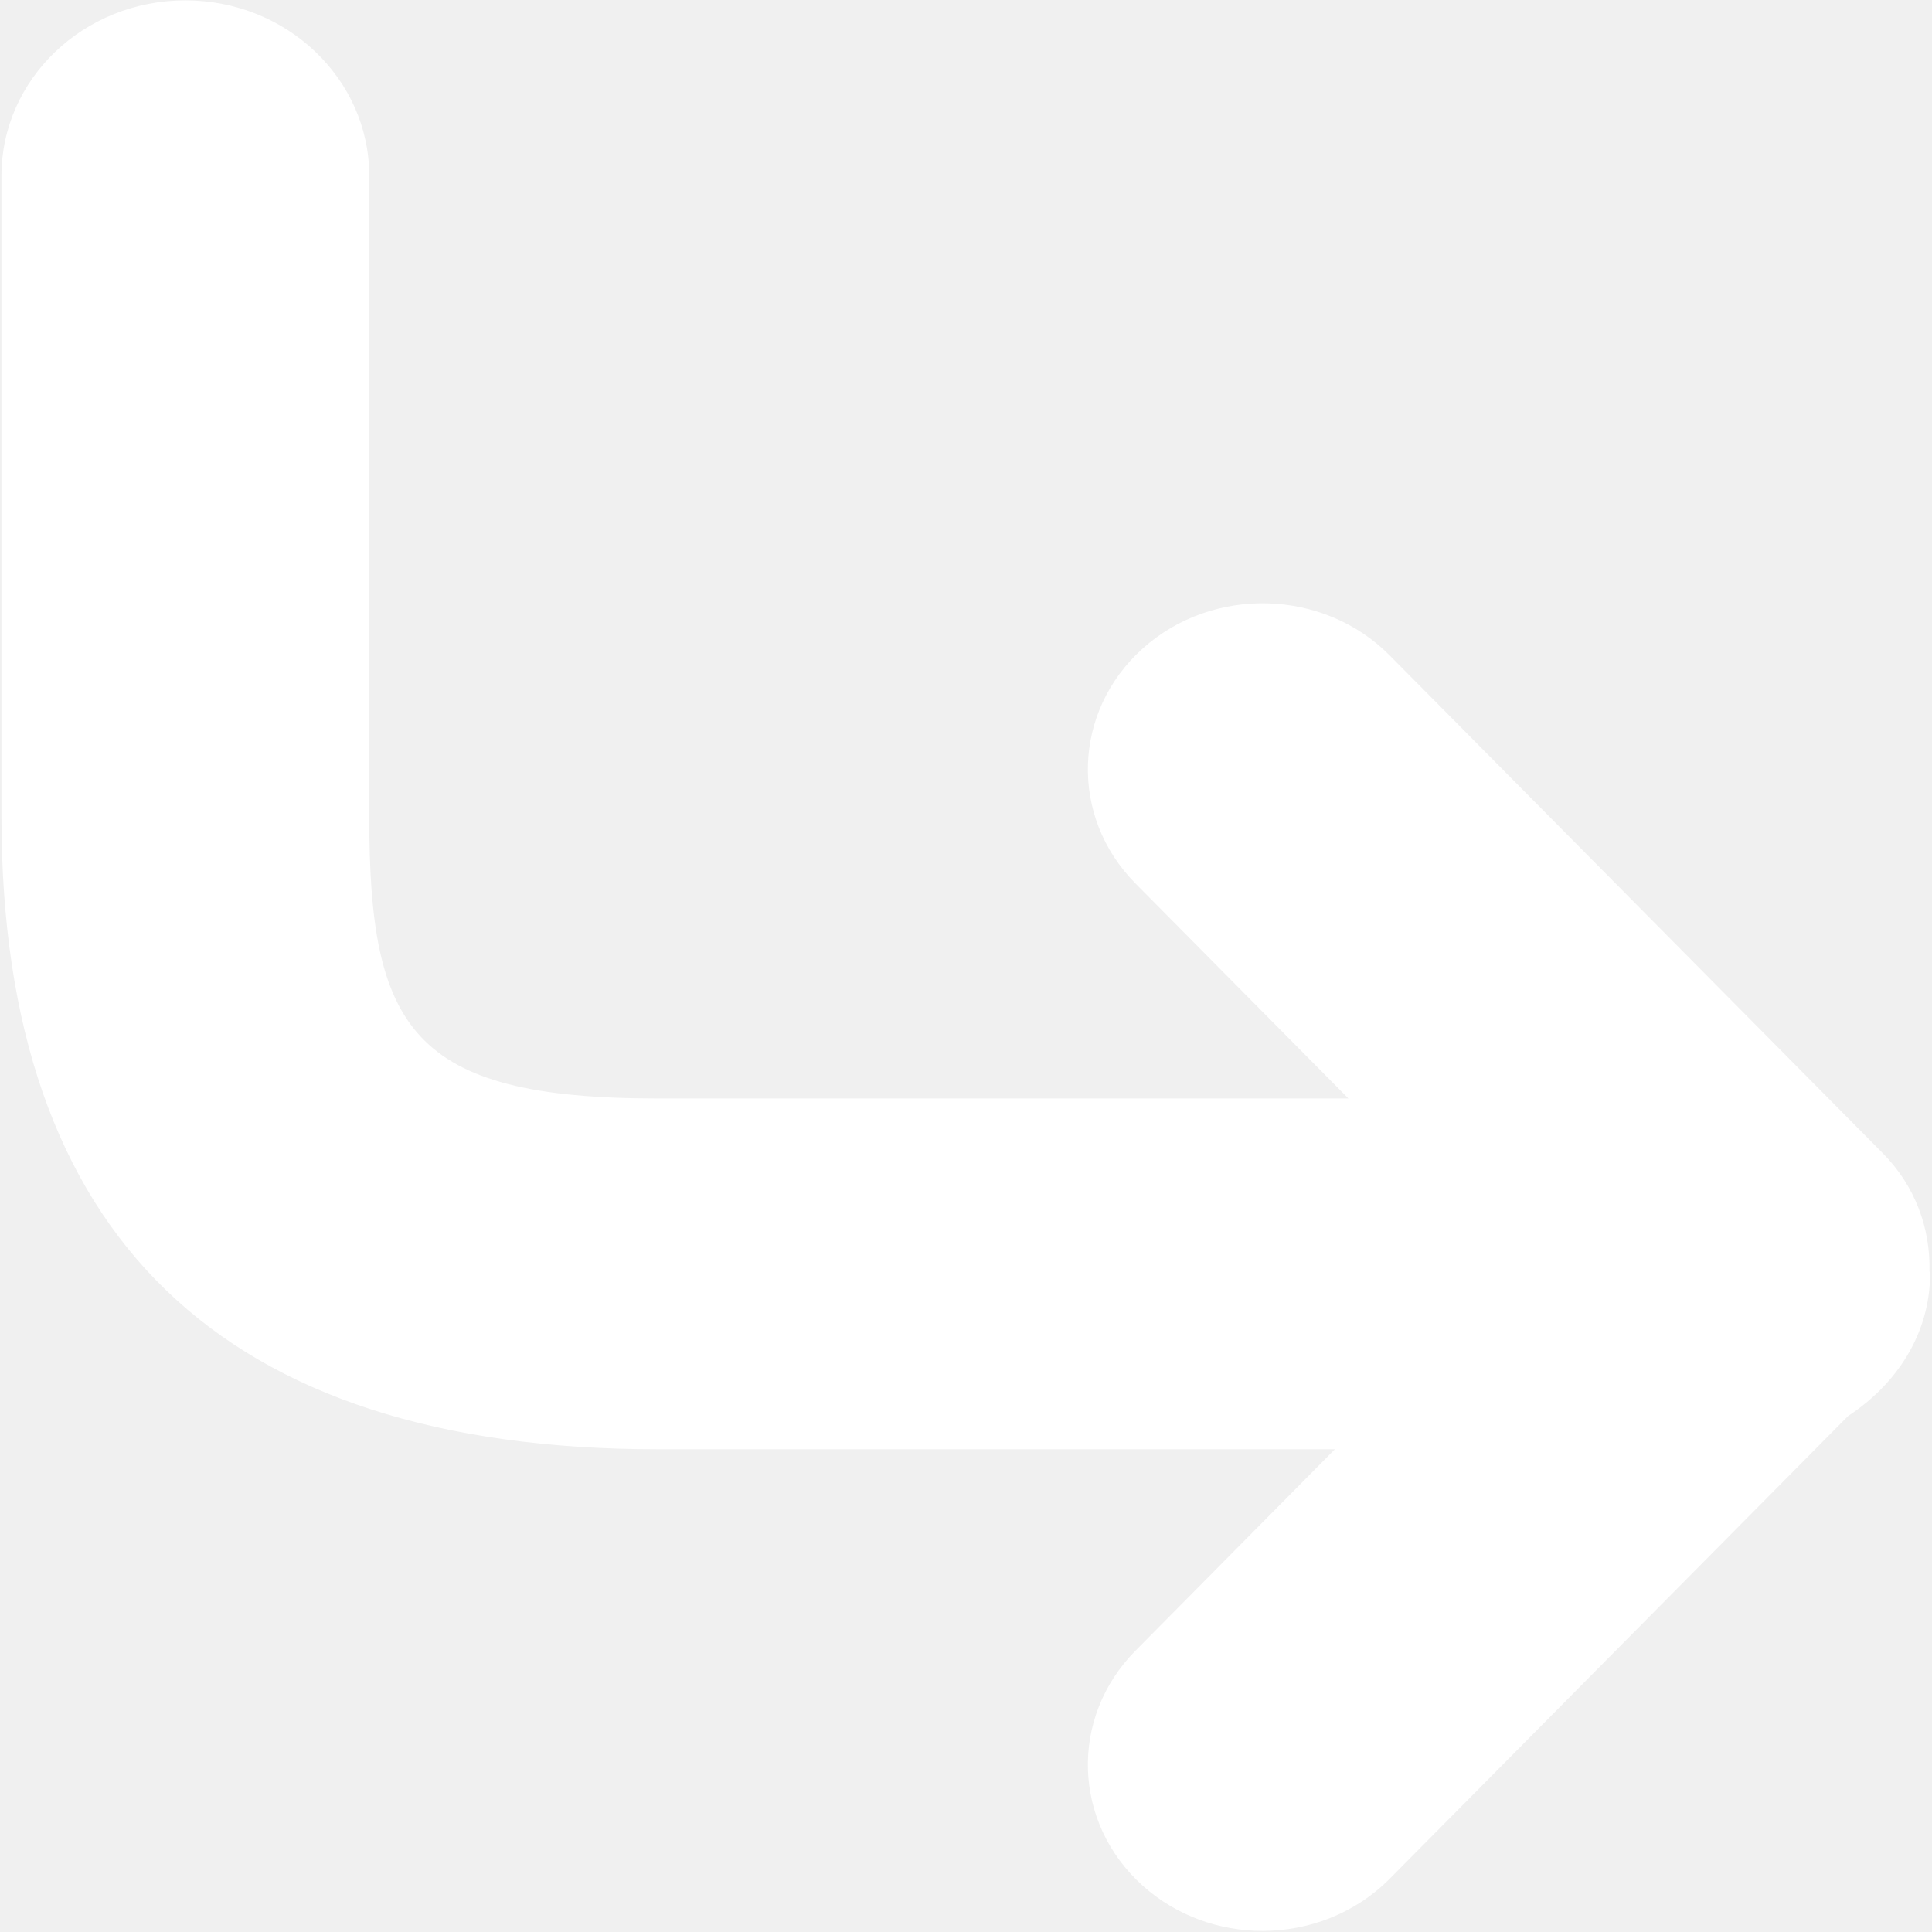
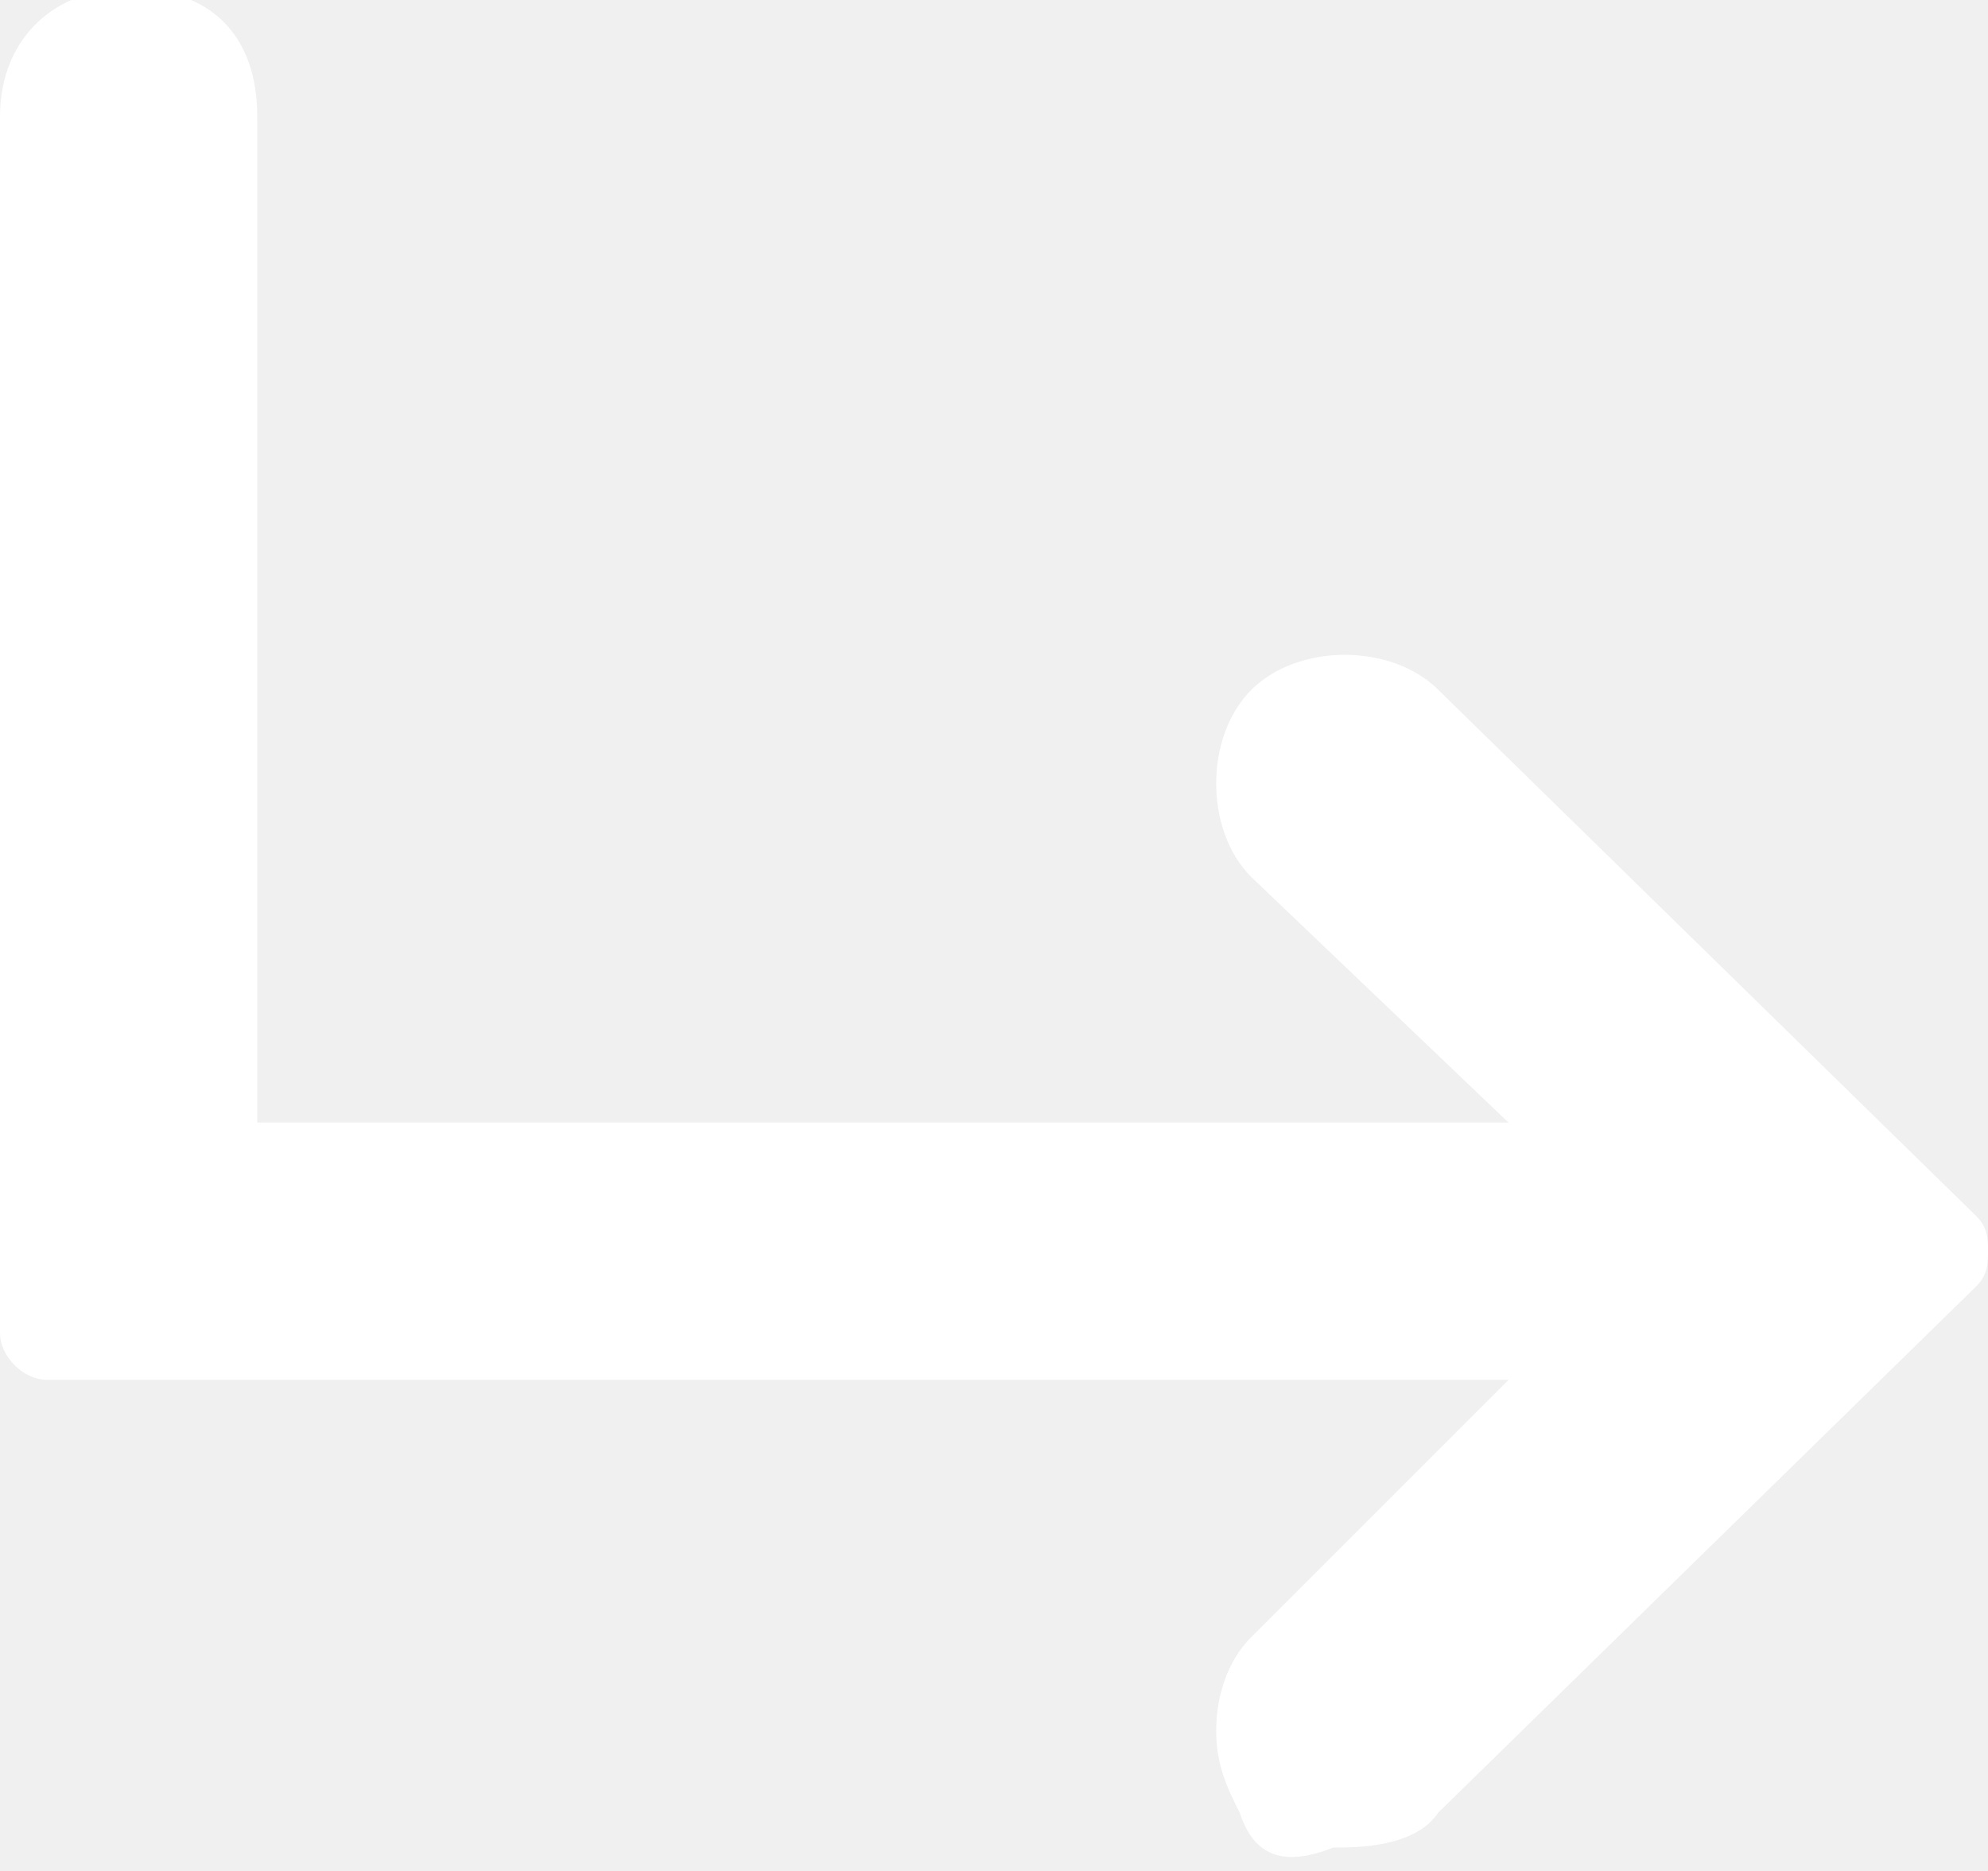
- <svg xmlns="http://www.w3.org/2000/svg" width="16" height="16" viewBox="0 0 16 16">
-   <path fill="#fff" fill-rule="evenodd" d="m15.979 10.524c0 .009.005.017.005.025 0 .498-.279.916-.679 1.178l-3.796 3.832c-.285.287-.669.432-1.053.432-.356 0-.713-.124-.992-.374-.582-.522-.609-1.393-.06-1.947l1.651-1.668h-5.611c-3.605 0-5.432-1.763-5.432-5.24v-5.306c0-.802.681-1.453 1.523-1.453.841 0 1.523.651 1.523 1.453v5.306c0 1.752.345 2.335 2.386 2.335h5.723l-1.763-1.78c-.549-.554-.522-1.425.06-1.947.581-.52 1.497-.495 2.045.058l4.082 4.121c.271.273.396.625.388.975" />
+ <svg xmlns="http://www.w3.org/2000/svg" version="1.1" id="Layer_1" x="0px" y="0px" width="17px" height="16px" viewBox="-297 389 17 16" style="enable-background:new -297 389 17 16;" xml:space="preserve">
+   <style type="text/css">
+ 	.st0{fill:#FFFFFF;}
+ </style>
+   <path class="st0" d="M-286.4,404.5c-0.1-0.2-0.2-0.4-0.2-0.7c0-0.3,0.1-0.6,0.3-0.8l2.2-2.2h-12.5c-0.2,0-0.4-0.2-0.4-0.4v-10.4  c0-0.7,0.5-1.1,1.1-1.1c0.7,0,1.1,0.4,1.1,1.1v8.6h10.7l-2.2-2.1c-0.2-0.2-0.3-0.5-0.3-0.8c0-0.3,0.1-0.6,0.3-0.8  c0.2-0.2,0.5-0.3,0.8-0.3c0.3,0,0.6,0.1,0.8,0.3l4.6,4.5c0.1,0.1,0.1,0.2,0.1,0.3c0,0.1,0,0.2-0.1,0.3l-4.6,4.5  c-0.2,0.3-0.7,0.3-0.9,0.3C-286.1,405-286.3,404.8-286.4,404.5z" />
</svg>
